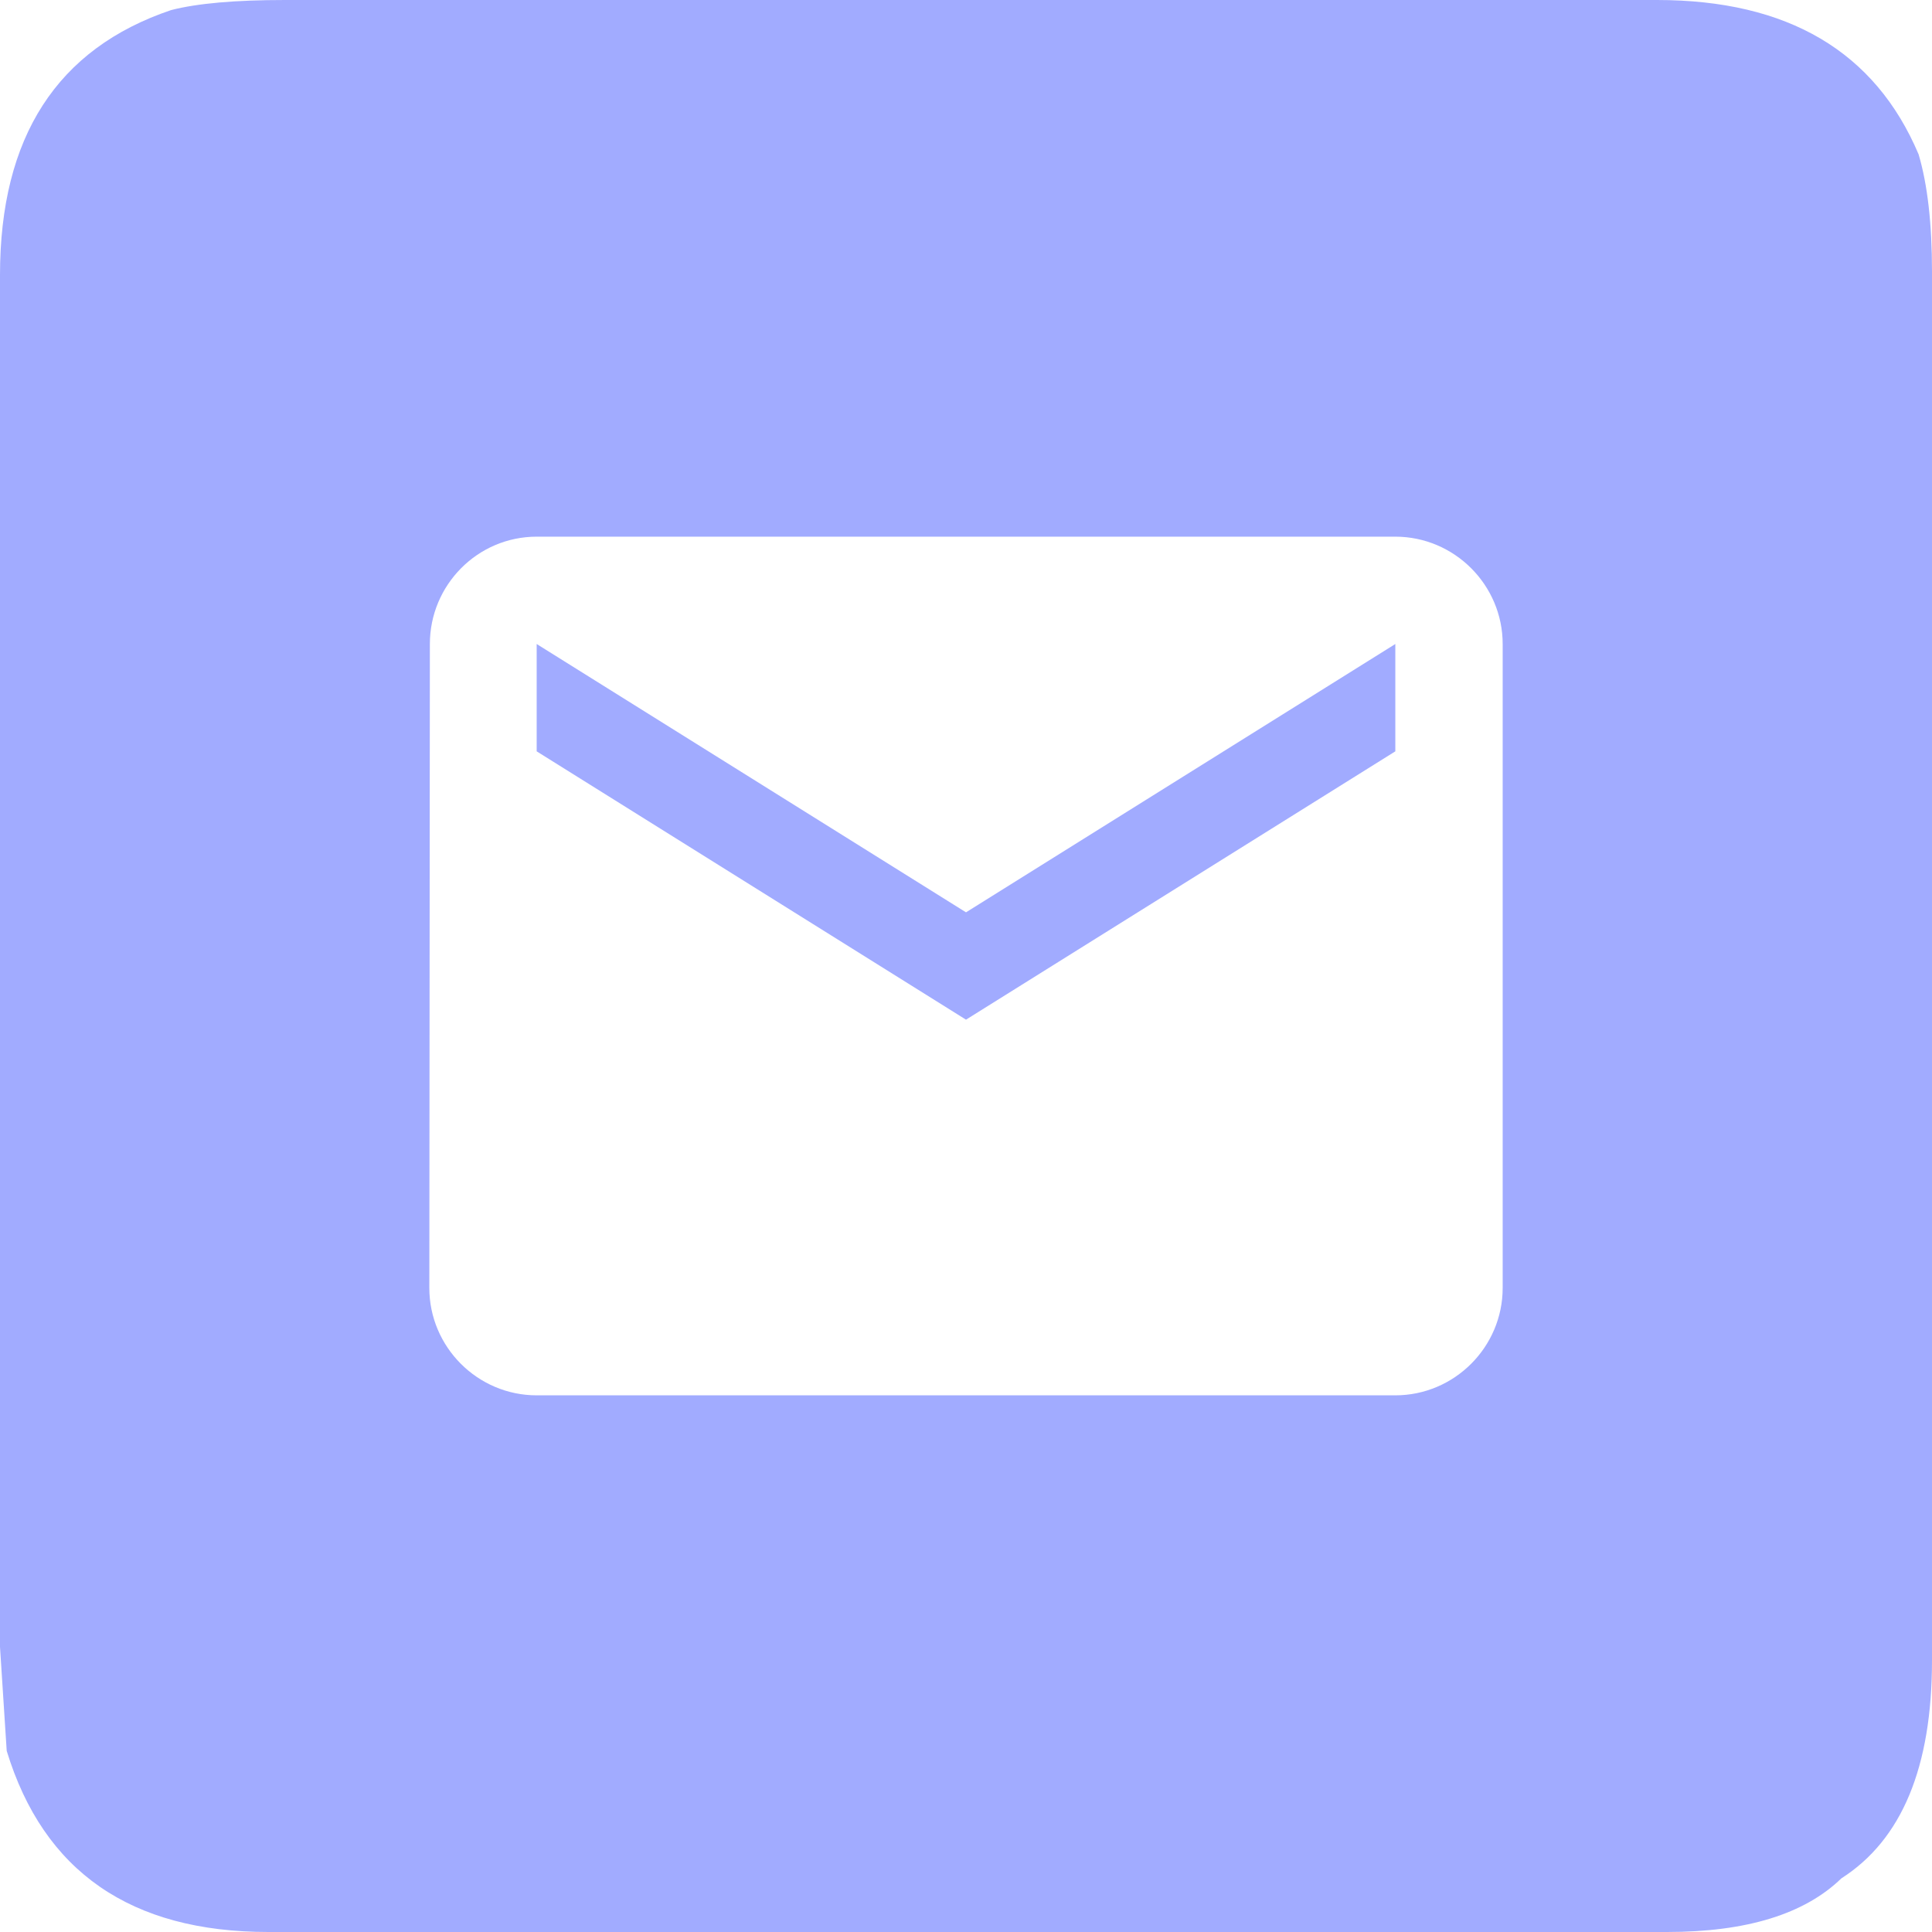
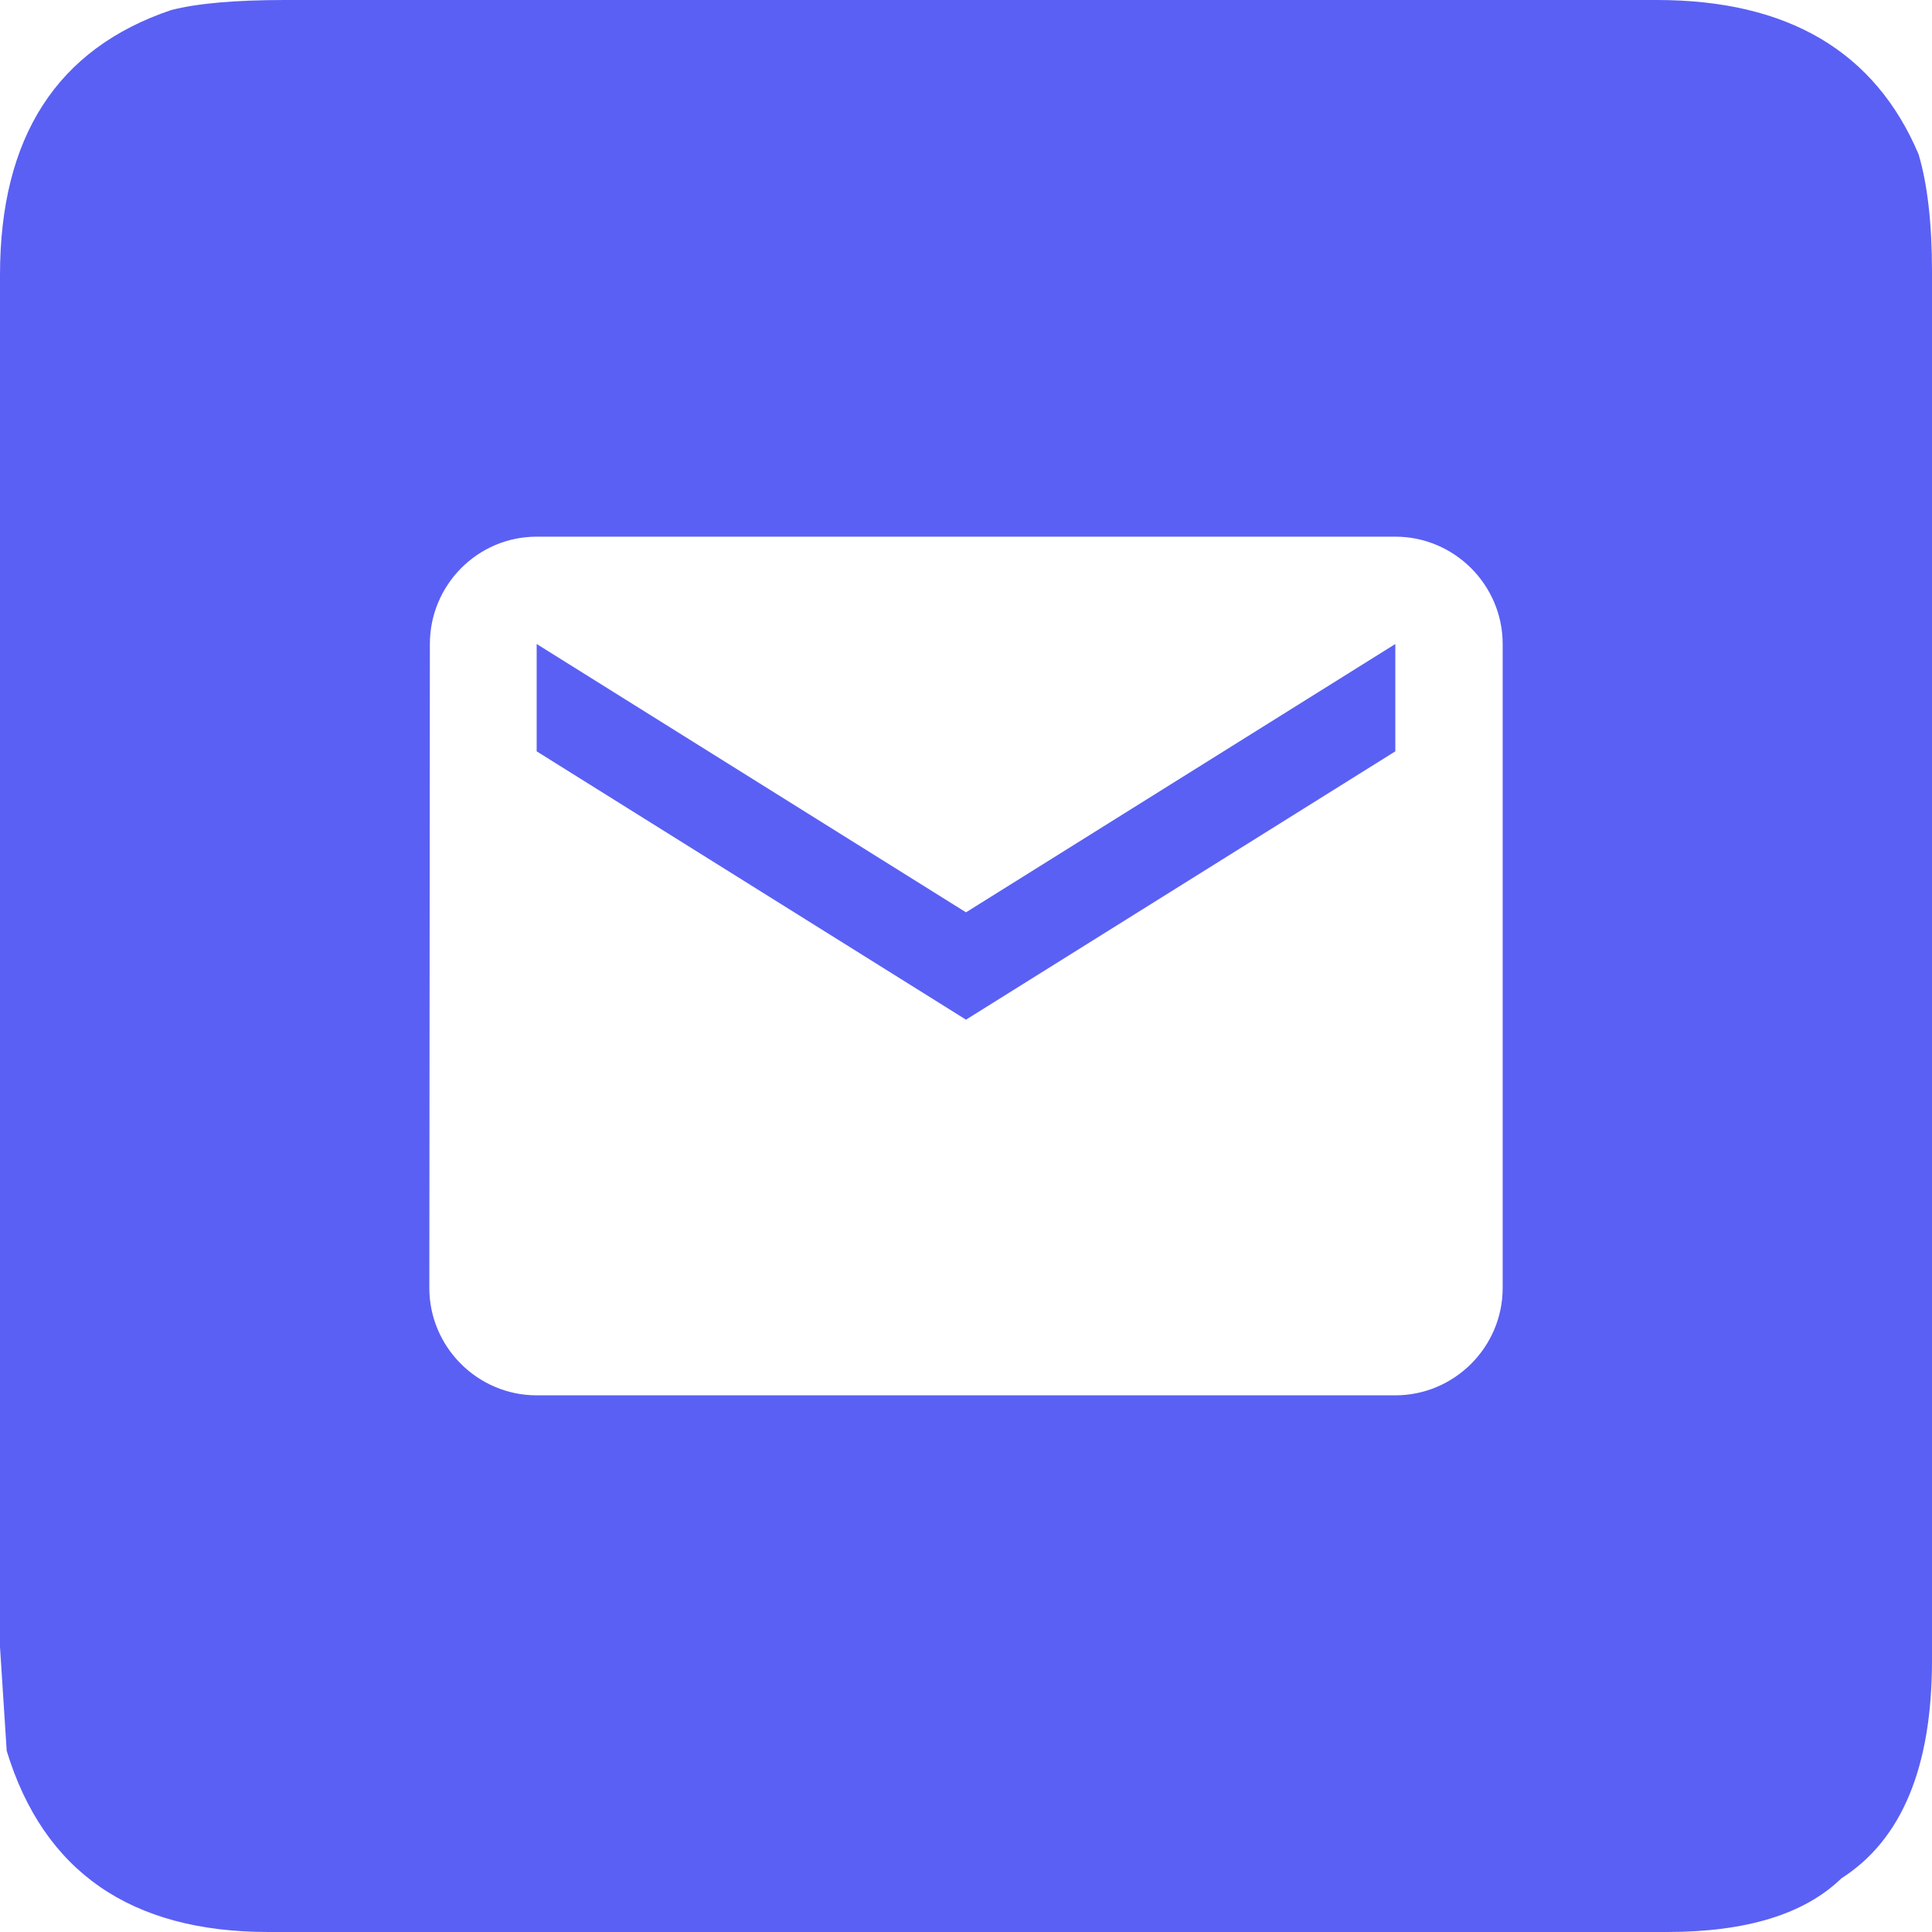
<svg xmlns="http://www.w3.org/2000/svg" width="36" height="36" viewBox="0 0 36 36" fill="none">
-   <path fill-rule="evenodd" clip-rule="evenodd" d="M30.875 0H5.312C4.385 0 3.677 0.062 3.188 0.188C1.062 0.906 0 2.552 0 5.125V30.688L0.125 32.625C0.812 34.875 2.438 36 5 36H31.062C32.542 36 33.625 35.667 34.312 35C35.438 34.281 36 32.927 36 30.938V5.062C36 4.167 35.917 3.438 35.75 2.875C34.938 0.958 33.312 0 30.875 0ZM10 10H26C27.1 10 28 10.9 28 12V24C28 25.1 27.1 26 26 26H10C8.9 26 8 25.1 8 24L8.01 12C8.01 10.9 8.9 10 10 10ZM18 19L26 14V12L18 17L10 12V14L18 19Z" fill="#A1ABFF" />
+   <path fill-rule="evenodd" clip-rule="evenodd" d="M30.875 0H5.312C4.385 0 3.677 0.062 3.188 0.188C1.062 0.906 0 2.552 0 5.125V30.688L0.125 32.625C0.812 34.875 2.438 36 5 36H31.062C32.542 36 33.625 35.667 34.312 35C35.438 34.281 36 32.927 36 30.938V5.062C36 4.167 35.917 3.438 35.75 2.875C34.938 0.958 33.312 0 30.875 0ZM10 10H26C27.1 10 28 10.9 28 12V24C28 25.1 27.1 26 26 26H10C8.9 26 8 25.1 8 24L8.01 12C8.01 10.9 8.9 10 10 10ZM18 19L26 14V12L18 17L10 12V14L18 19Z" fill="#5A60F3" />
</svg>
